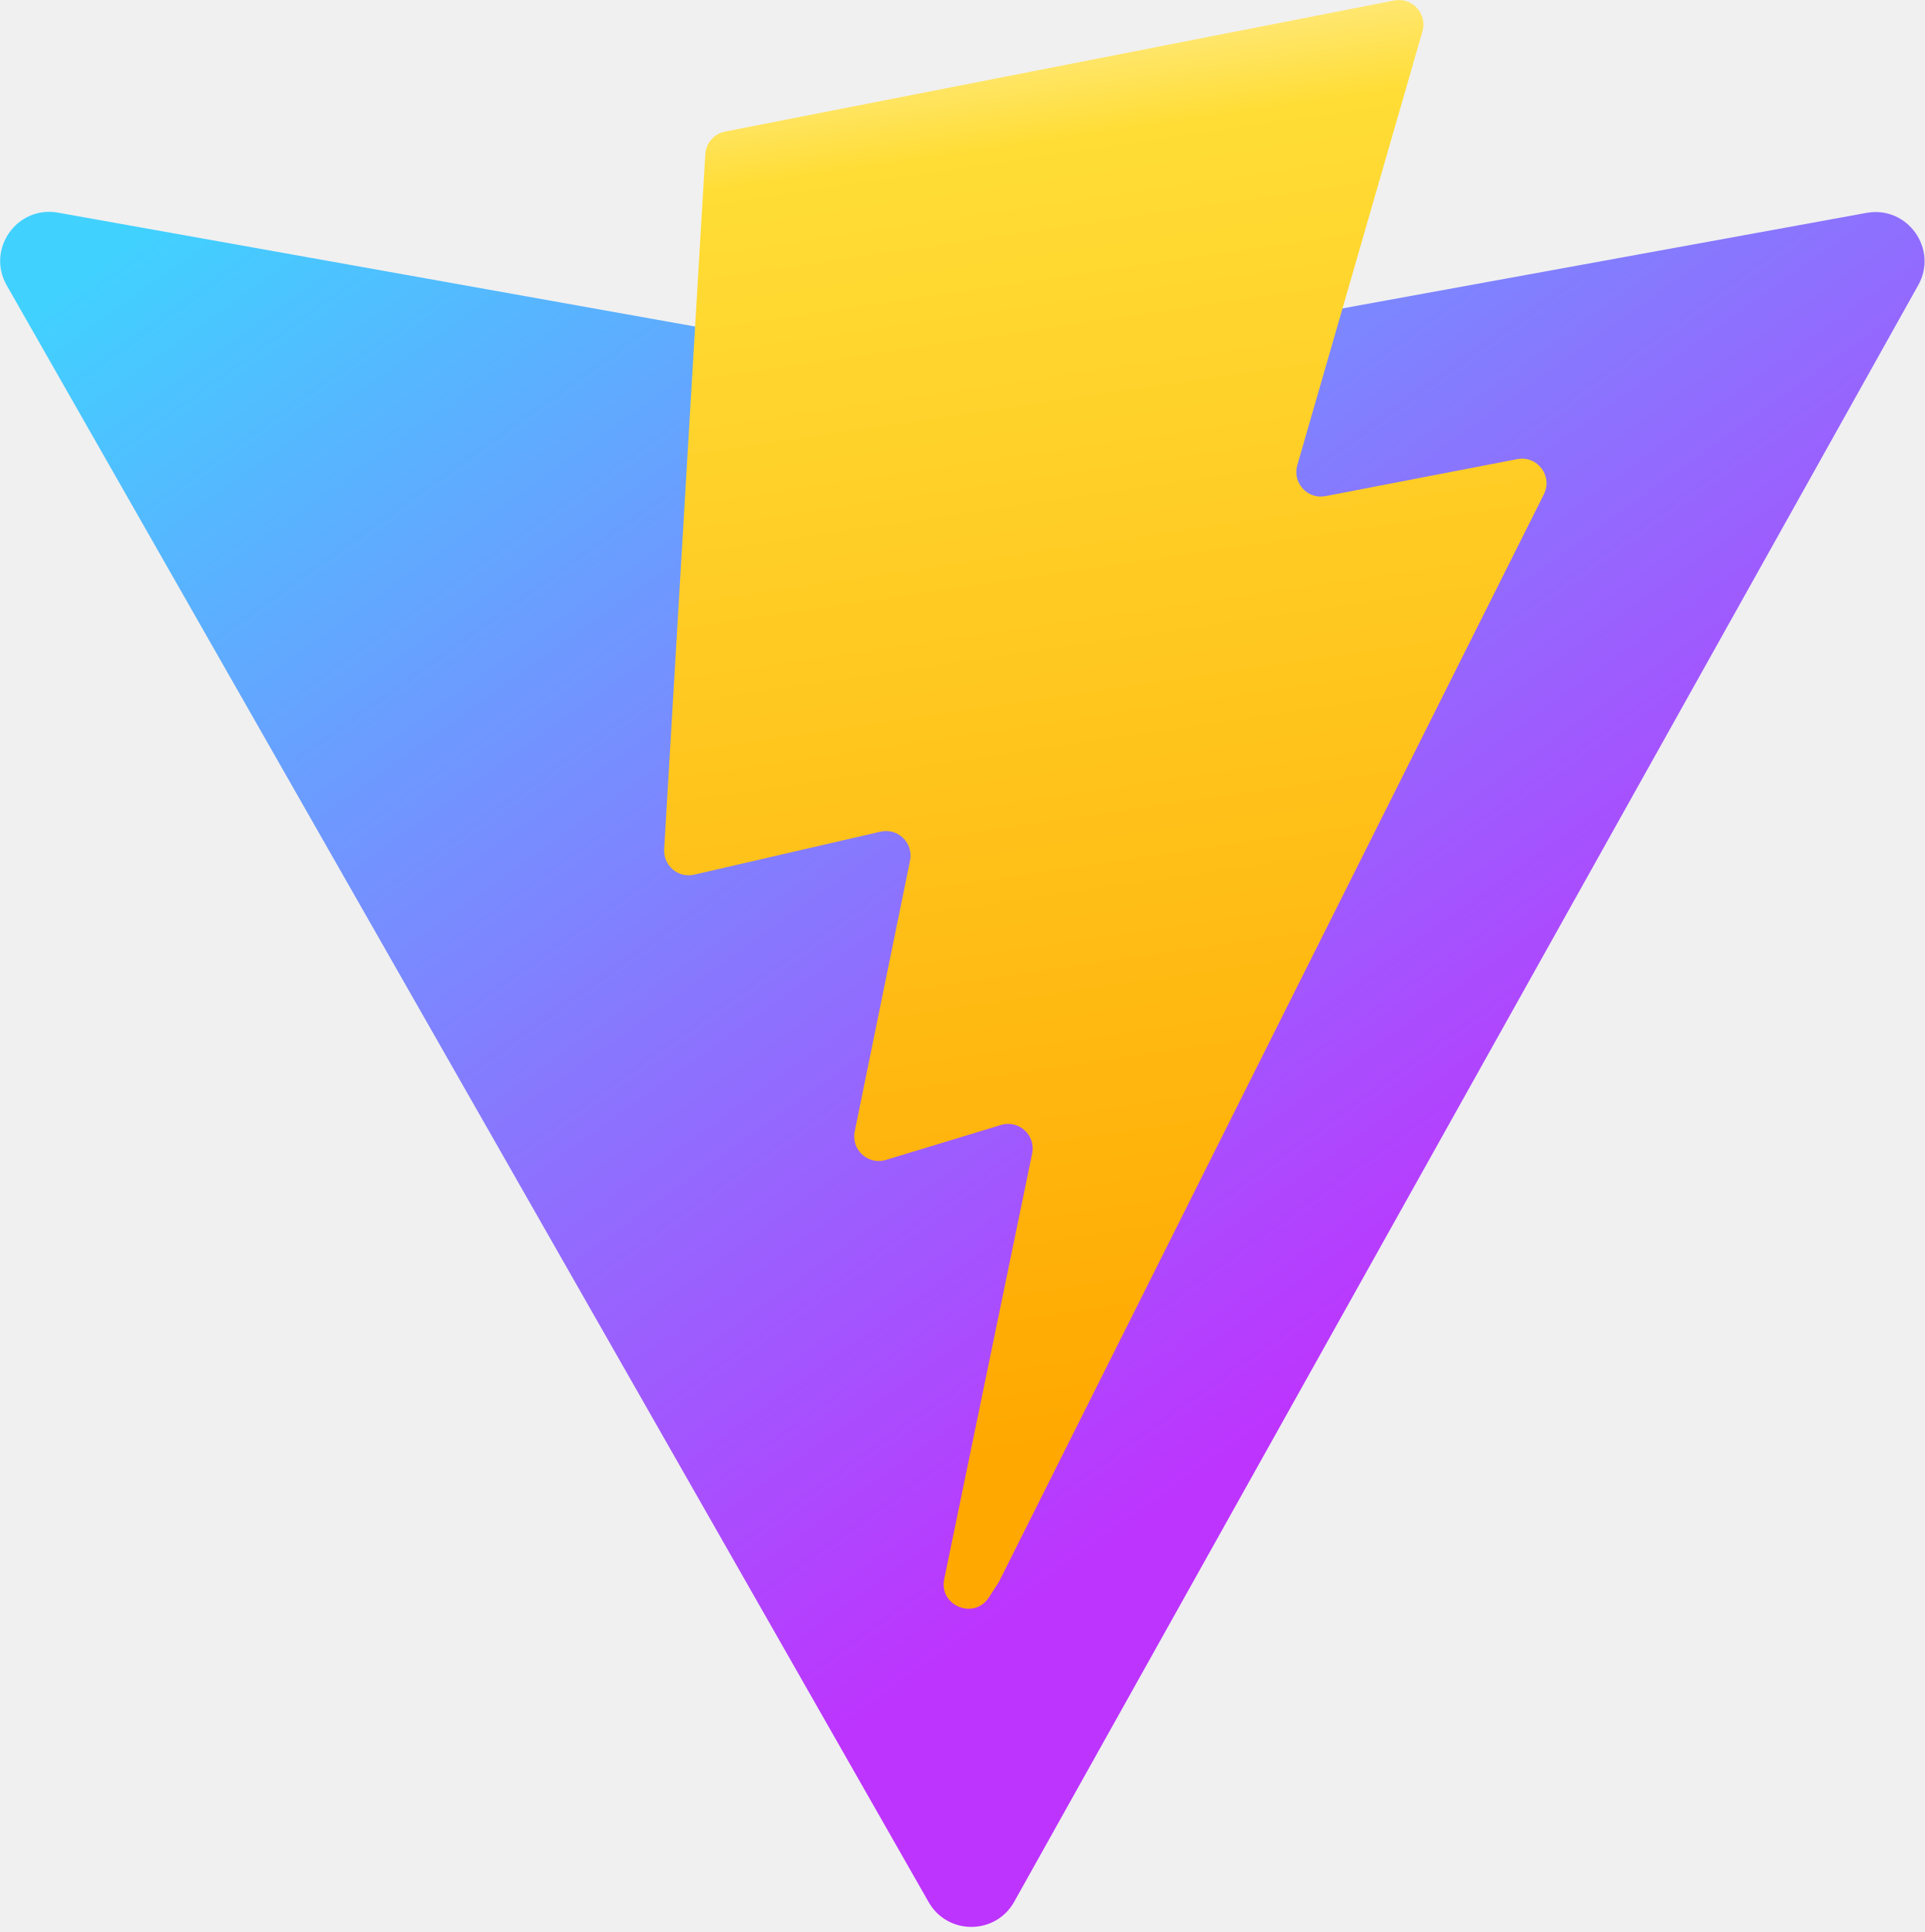
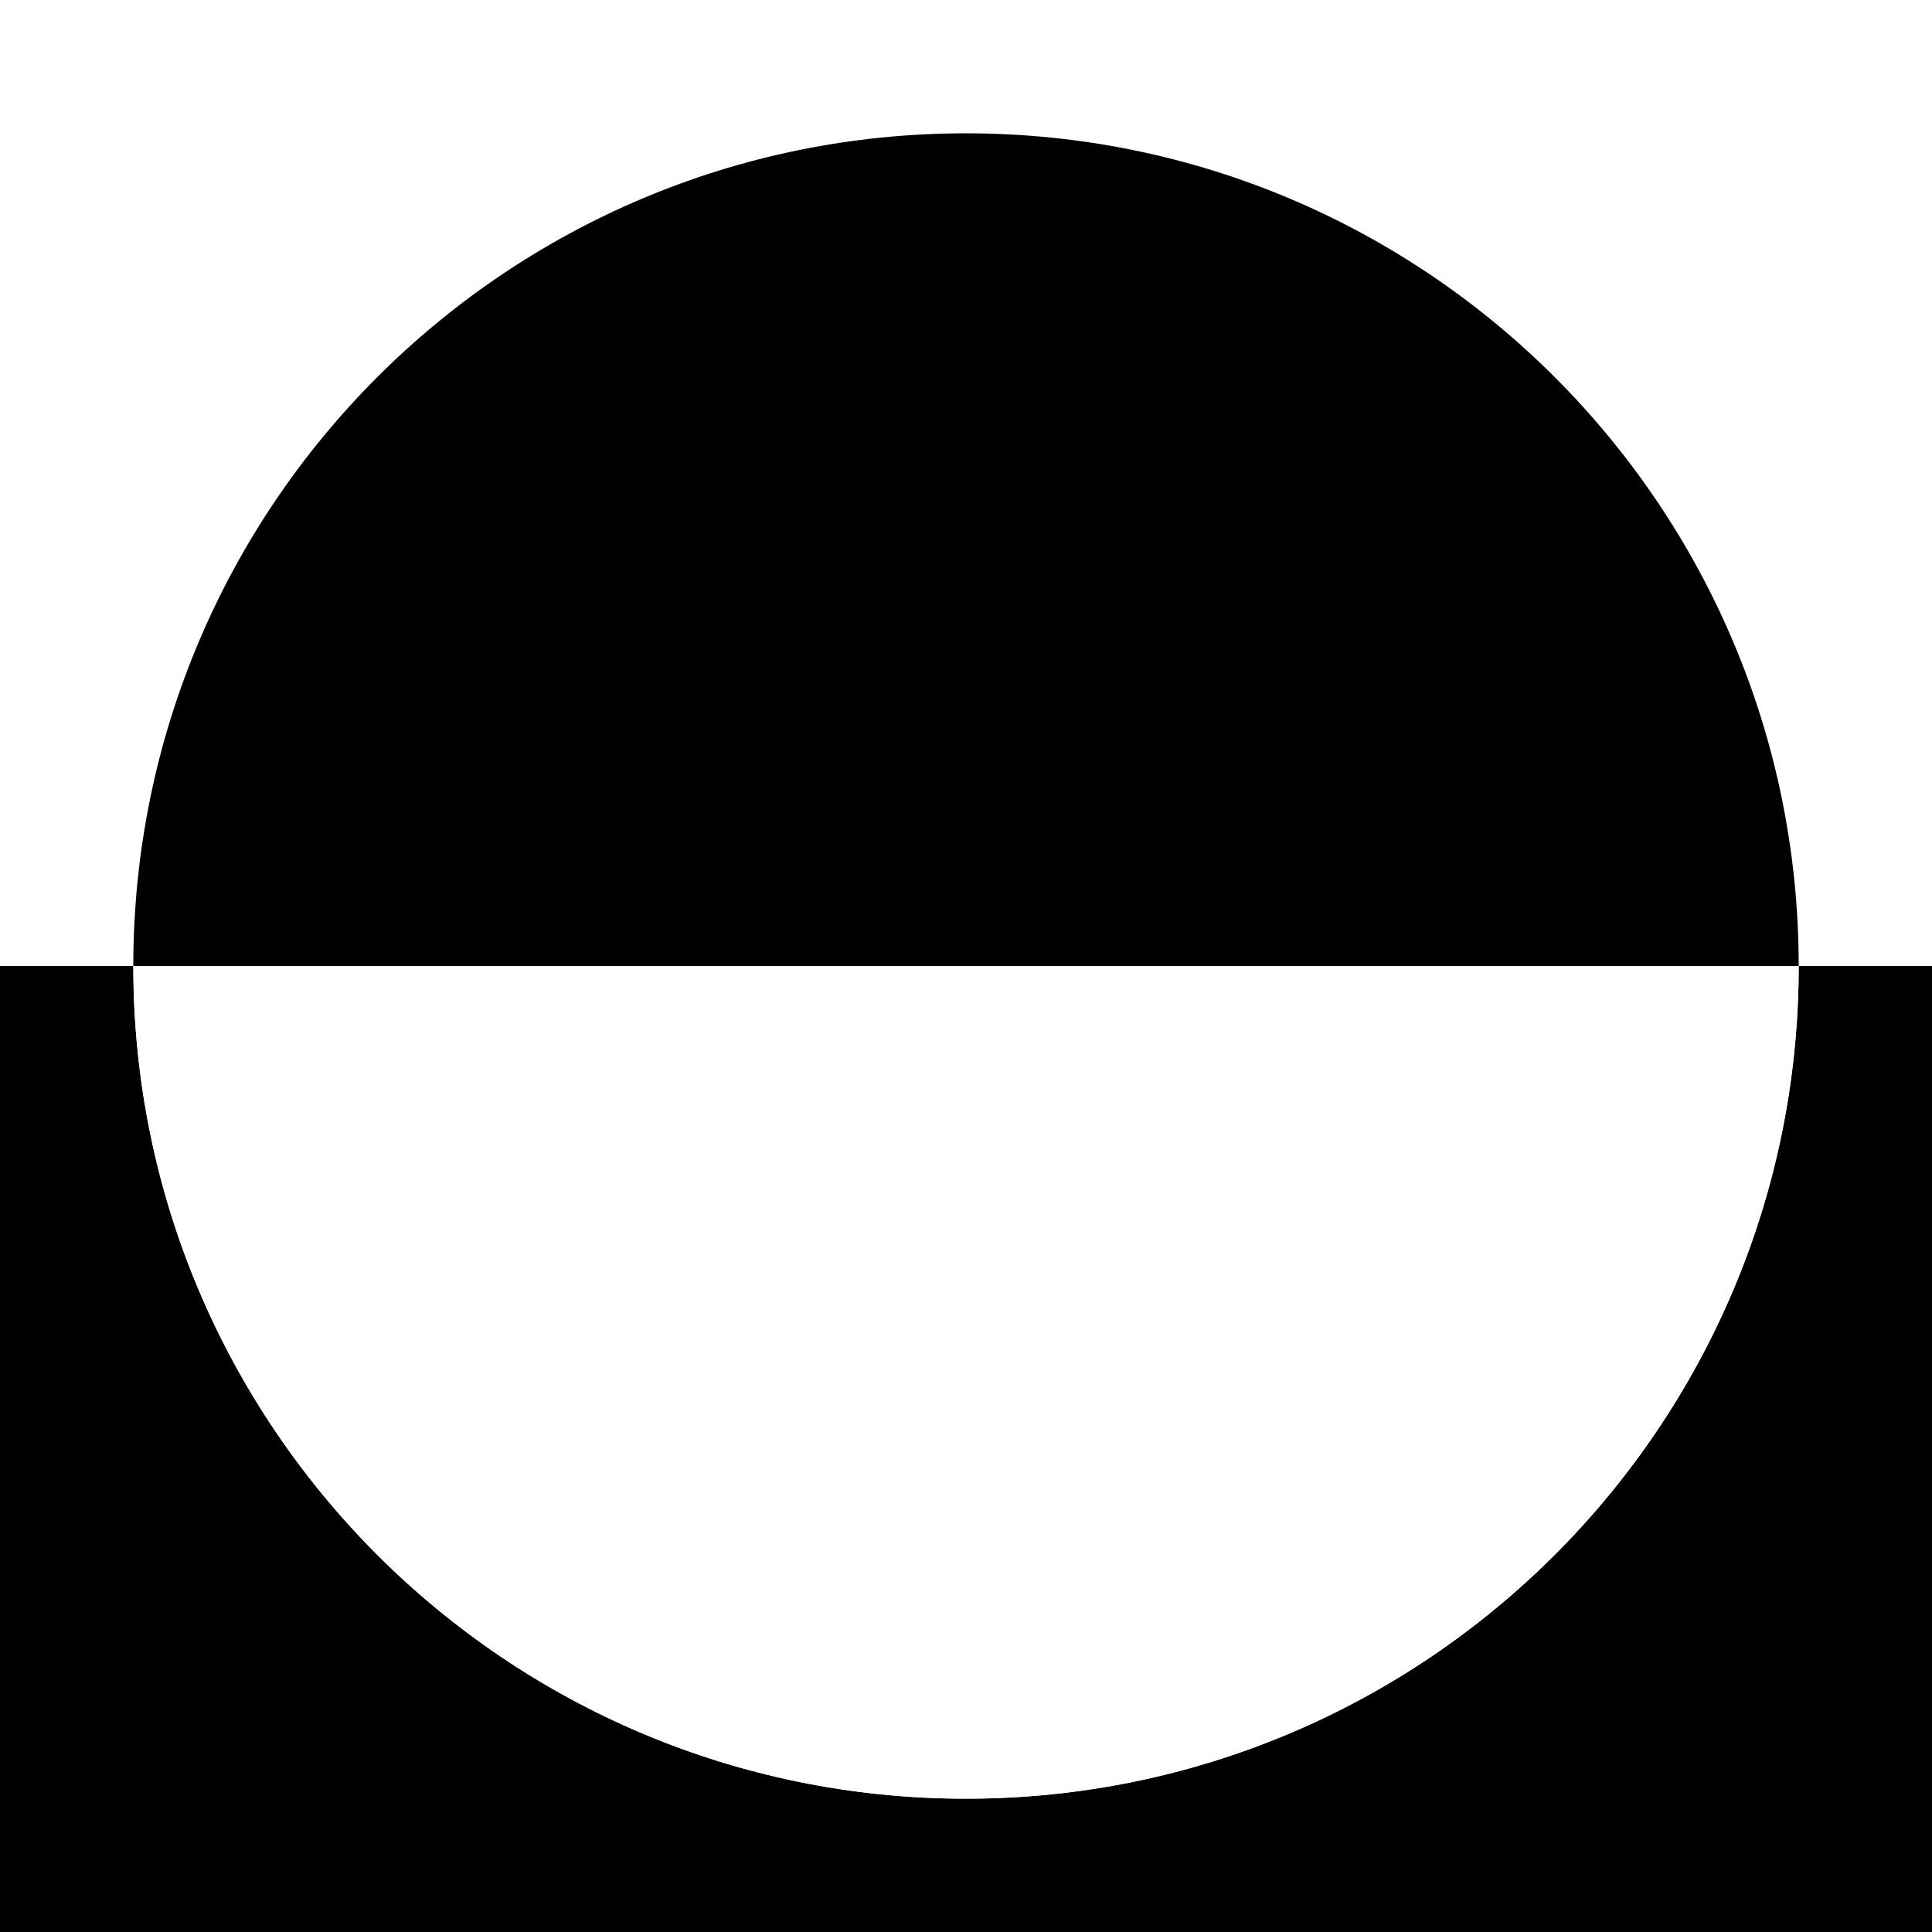
- <svg xmlns="http://www.w3.org/2000/svg" aria-hidden="true" role="img" class="iconify iconify--logos" width="31.88" height="32" preserveAspectRatio="xMidYMid meet" viewBox="0 0 256 257">
+ <svg xmlns="http://www.w3.org/2000/svg" id="Layer_1" viewBox="0 0 1000 1000">
  <defs>
-     <linearGradient id="IconifyId1813088fe1fbc01fb466" x1="-.828%" x2="57.636%" y1="7.652%" y2="78.411%">
-       <stop offset="0%" stop-color="#41D1FF" />
-       <stop offset="100%" stop-color="#BD34FE" />
-     </linearGradient>
-     <linearGradient id="IconifyId1813088fe1fbc01fb467" x1="43.376%" x2="50.316%" y1="2.242%" y2="89.03%">
-       <stop offset="0%" stop-color="#FFEA83" />
-       <stop offset="8.333%" stop-color="#FFDD35" />
-       <stop offset="100%" stop-color="#FFA800" />
-     </linearGradient>
+     <style>.cls-1{fill:#fff;}</style>
  </defs>
-   <path fill="url(#IconifyId1813088fe1fbc01fb466)" d="M255.153 37.938L134.897 252.976c-2.483 4.44-8.862 4.466-11.382.048L.875 37.958c-2.746-4.814 1.371-10.646 6.827-9.67l120.385 21.517a6.537 6.537 0 0 0 2.322-.004l117.867-21.483c5.438-.991 9.574 4.796 6.877 9.62Z" />
-   <path fill="url(#IconifyId1813088fe1fbc01fb467)" d="M185.432.063L96.44 17.501a3.268 3.268 0 0 0-2.634 3.014l-5.474 92.456a3.268 3.268 0 0 0 3.997 3.378l24.777-5.718c2.318-.535 4.413 1.507 3.936 3.838l-7.361 36.047c-.495 2.426 1.782 4.5 4.151 3.78l15.304-4.649c2.372-.72 4.652 1.36 4.15 3.788l-11.698 56.621c-.732 3.542 3.979 5.473 5.943 2.437l1.313-2.028l72.516-144.72c1.215-2.423-.88-5.186-3.54-4.672l-25.505 4.922c-2.396.462-4.435-1.77-3.759-4.114l16.646-57.705c.677-2.35-1.37-4.583-3.769-4.113Z" />
+   <path d="m1000,500v500H0v-500h69c0,238.03,192.97,431,431,431s431-192.97,431-431h69Z" />
+   <rect class="cls-1" width="1000" height="500" />
+   <path d="m931,500H69c0-238.03,192.97-431,431-431s431,192.97,431,431Z" />
+   <path class="cls-1" d="m931,500c0,238.03-192.97,431-431,431S69,738.03,69,500h862Z" />
</svg>
